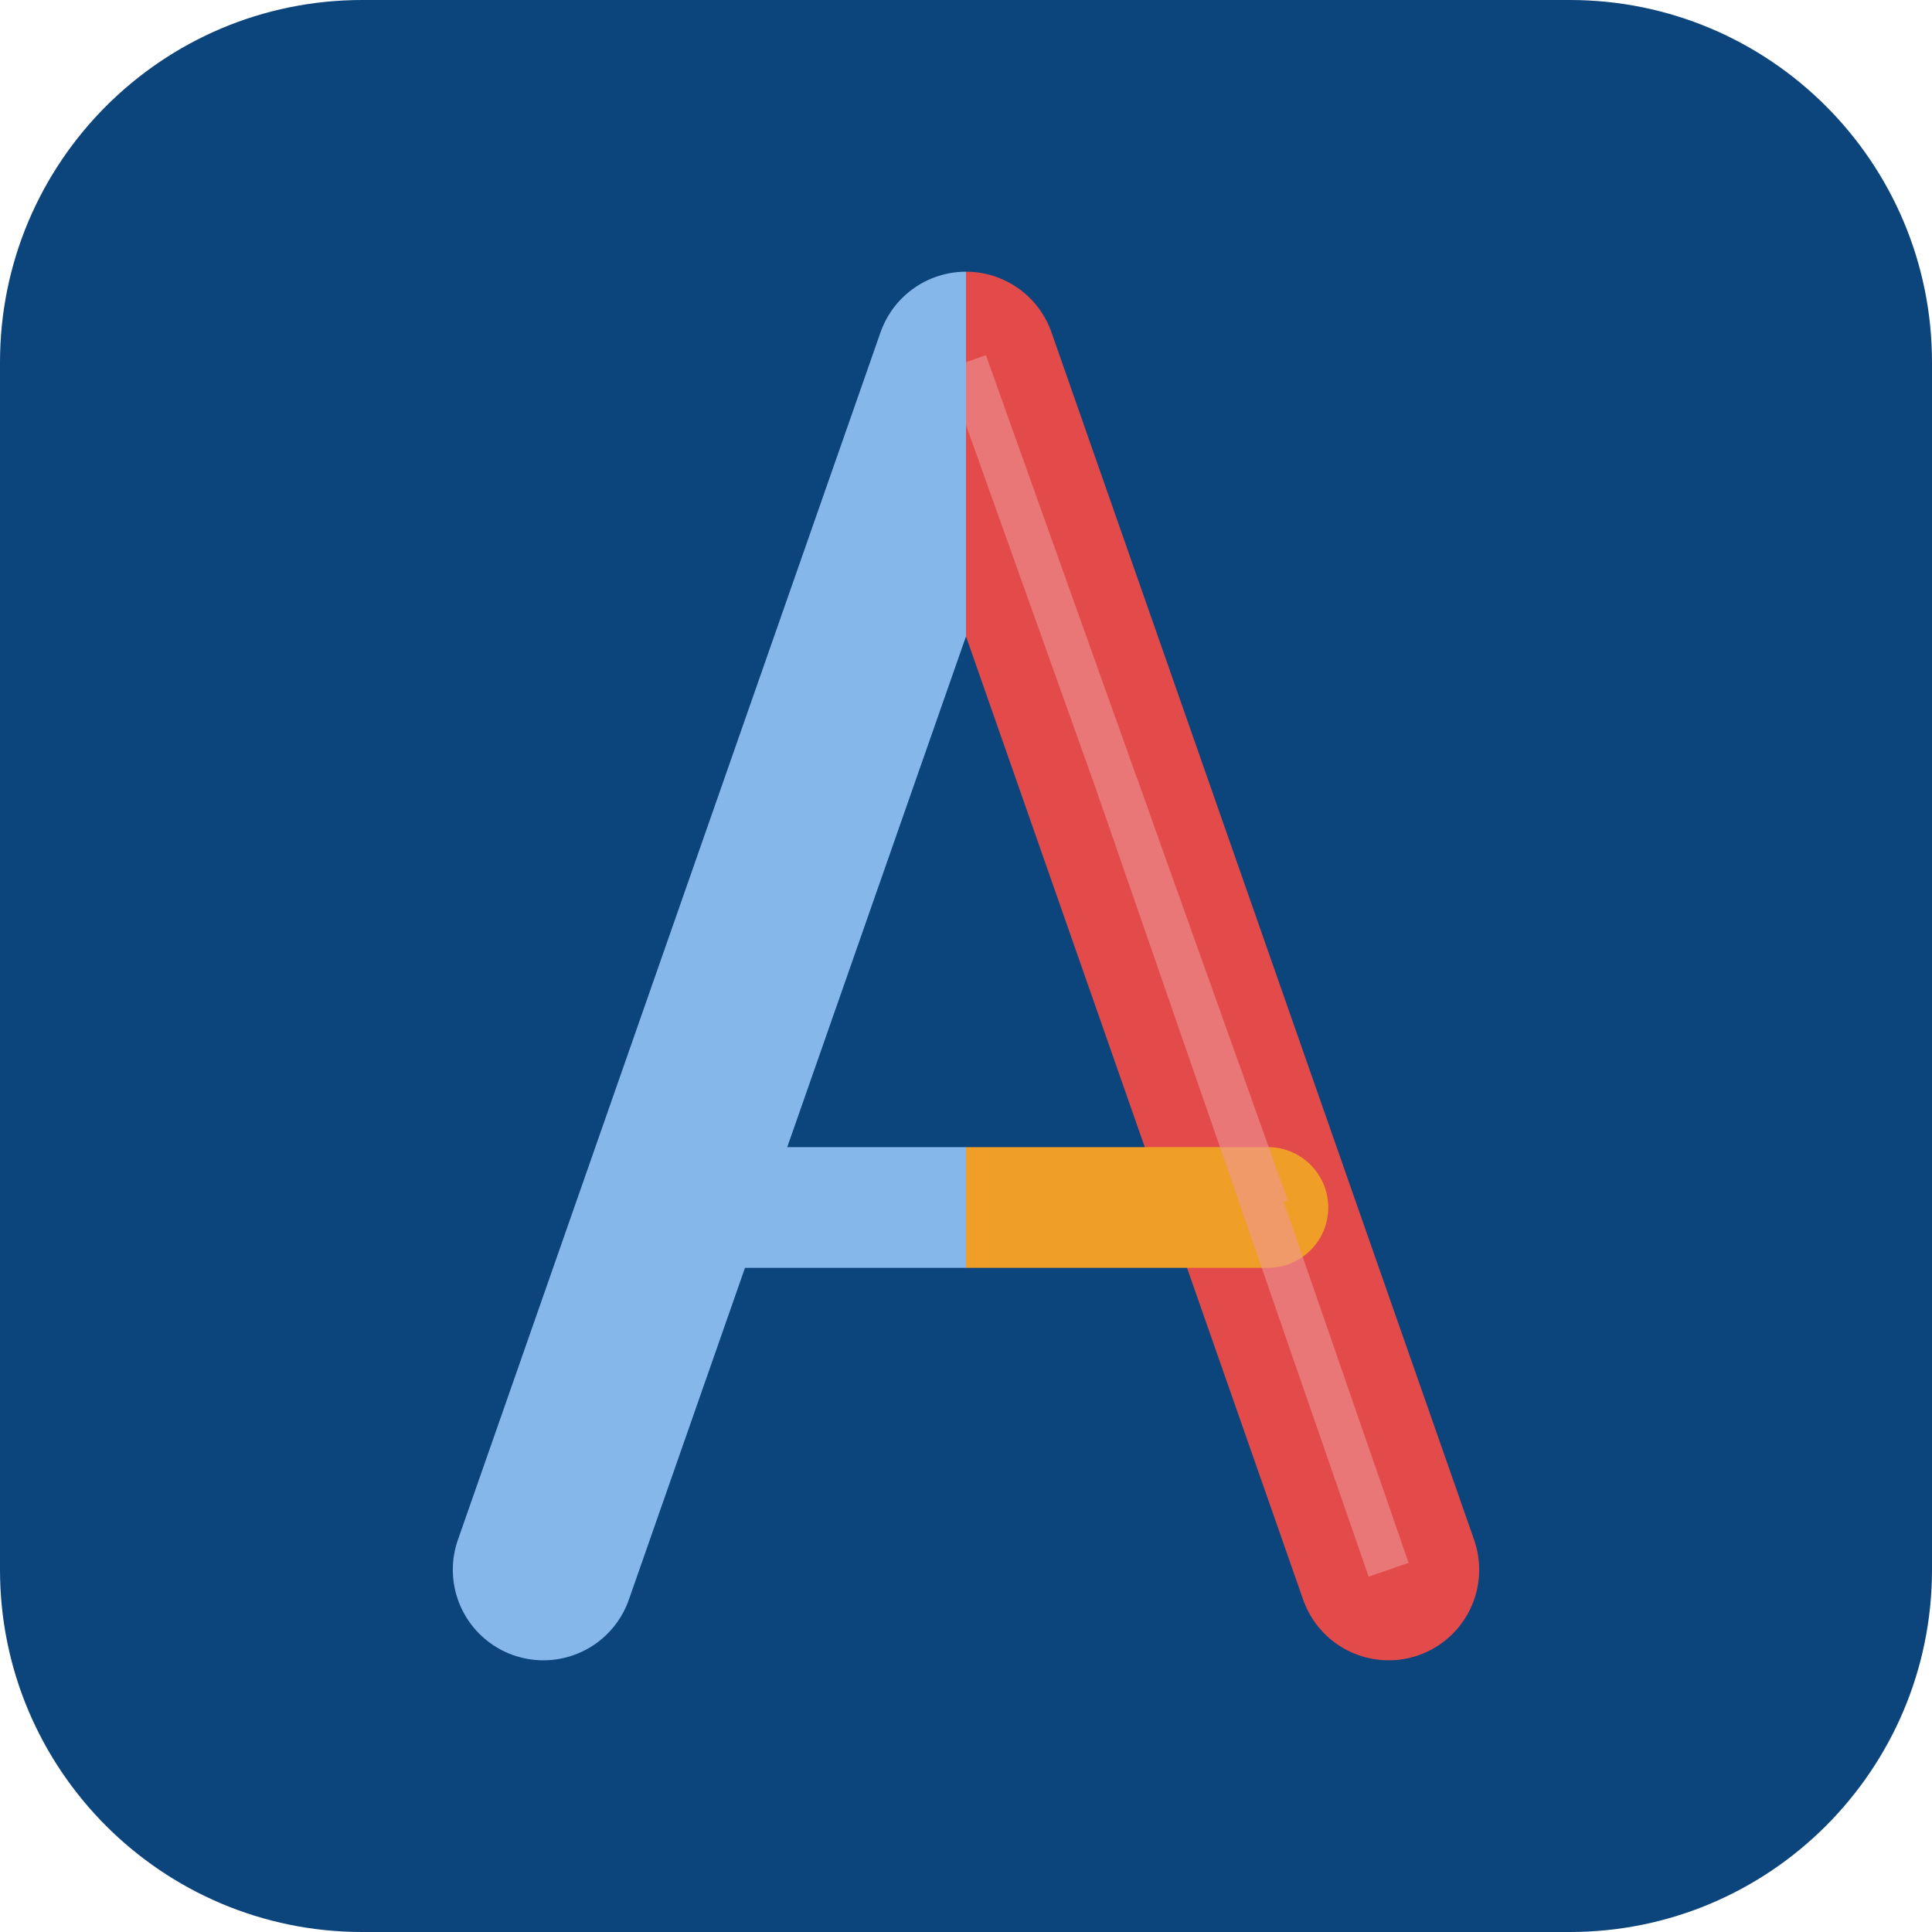
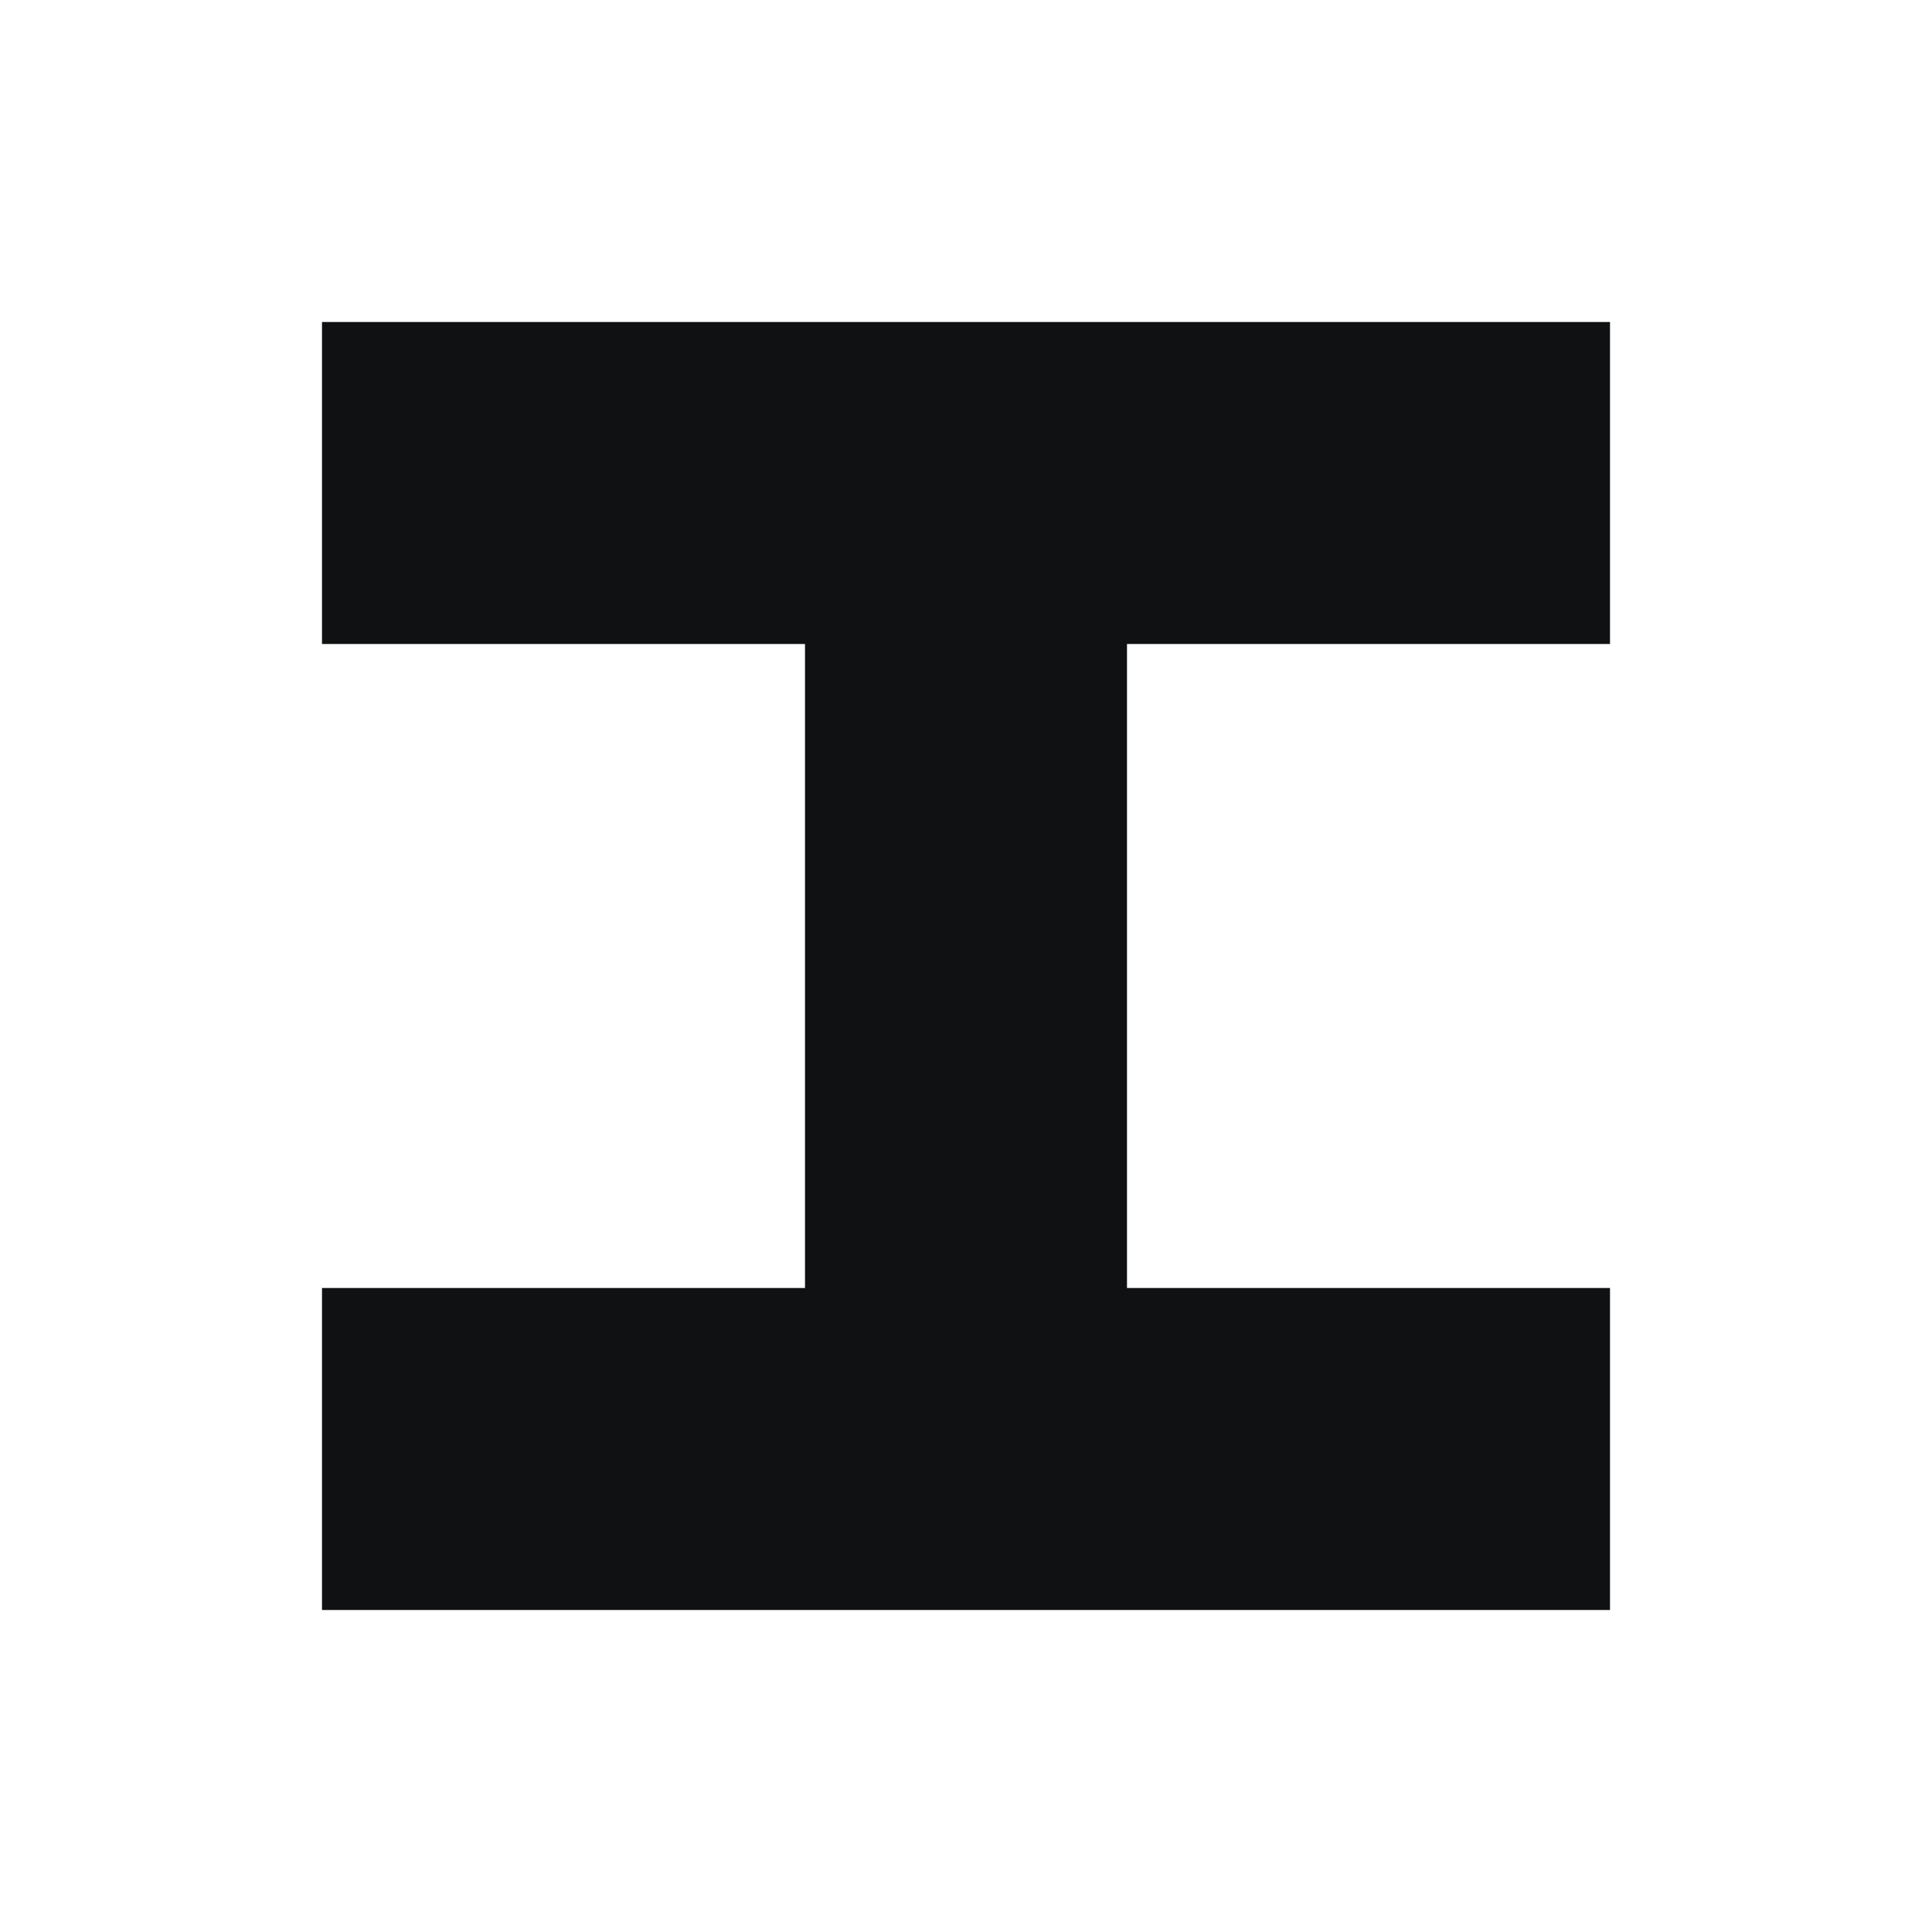
- <svg xmlns="http://www.w3.org/2000/svg" viewBox="0 0 32 32" width="32" height="32">
-   <rect width="32" height="32" rx="6" fill="#0C447C" />
-   <clipPath id="l">
-     <rect x="0" y="0" width="16" height="32" />
-   </clipPath>
-   <clipPath id="r">
-     <rect x="16" y="0" width="16" height="32" />
-   </clipPath>
-   <g clip-path="url(#l)">
-     <path d="M9 26L16 6L23 26" fill="none" stroke="#85B7EB" stroke-width="3" stroke-linejoin="round" stroke-linecap="round" />
-     <line x1="11" y1="20" x2="21" y2="20" stroke="#85B7EB" stroke-width="2" stroke-linecap="round" />
-   </g>
-   <g clip-path="url(#r)">
-     <path d="M9 26L16 6L23 26" fill="none" stroke="#E24B4A" stroke-width="3" stroke-linejoin="round" stroke-linecap="round" />
-     <line x1="11" y1="20" x2="21" y2="20" stroke="#EF9F27" stroke-width="2" stroke-linecap="round" />
-     <g stroke="#F09595" stroke-width="0.7" opacity="0.6">
-       <line x1="16" y1="6" x2="21" y2="20" />
-       <line x1="18.5" y1="13" x2="23" y2="26" />
-     </g>
-   </g>
+ <svg xmlns="http://www.w3.org/2000/svg" viewBox="0 0 24 24">
+   <style>
+     .fg { fill: #101113; }
+     @media (prefers-color-scheme: dark) {
+       .fg { fill: #e7e8ea; }
+     }
+   </style>
+   <path class="fg" d="M4 4 H20 V8 H14 V16 H20 V20 H4 V16 H10 V8 H4 Z" />
</svg>
